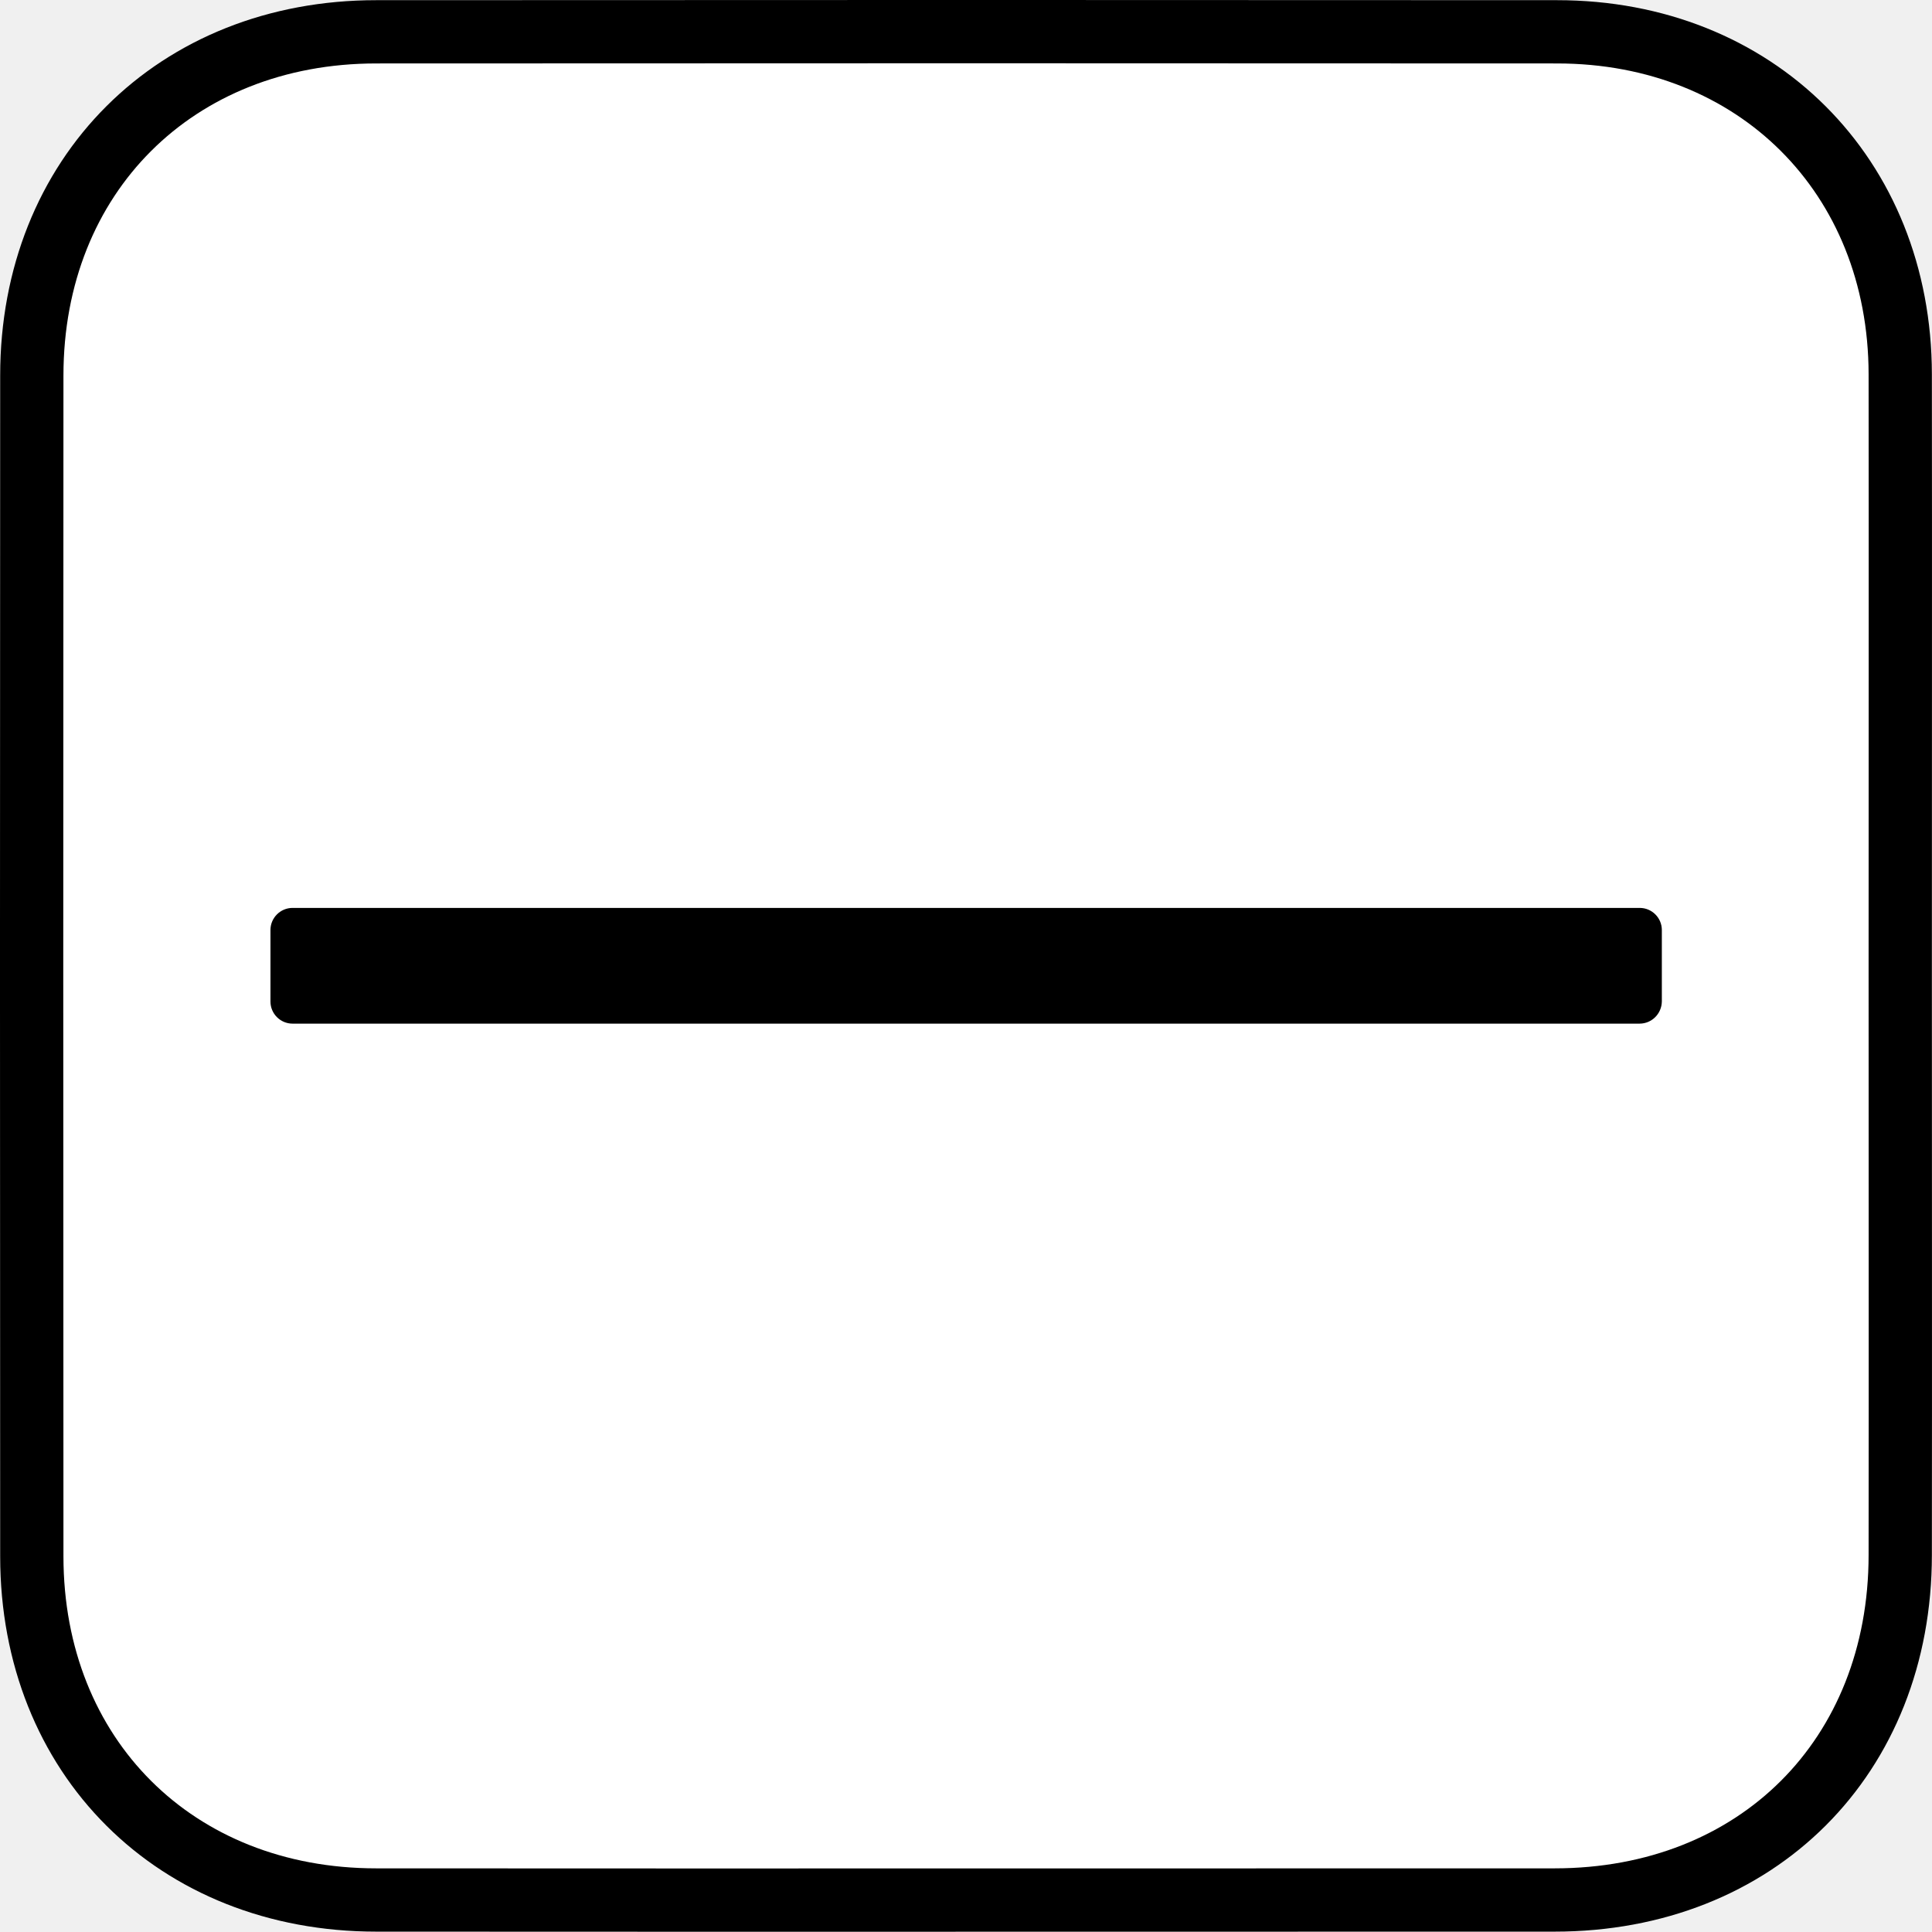
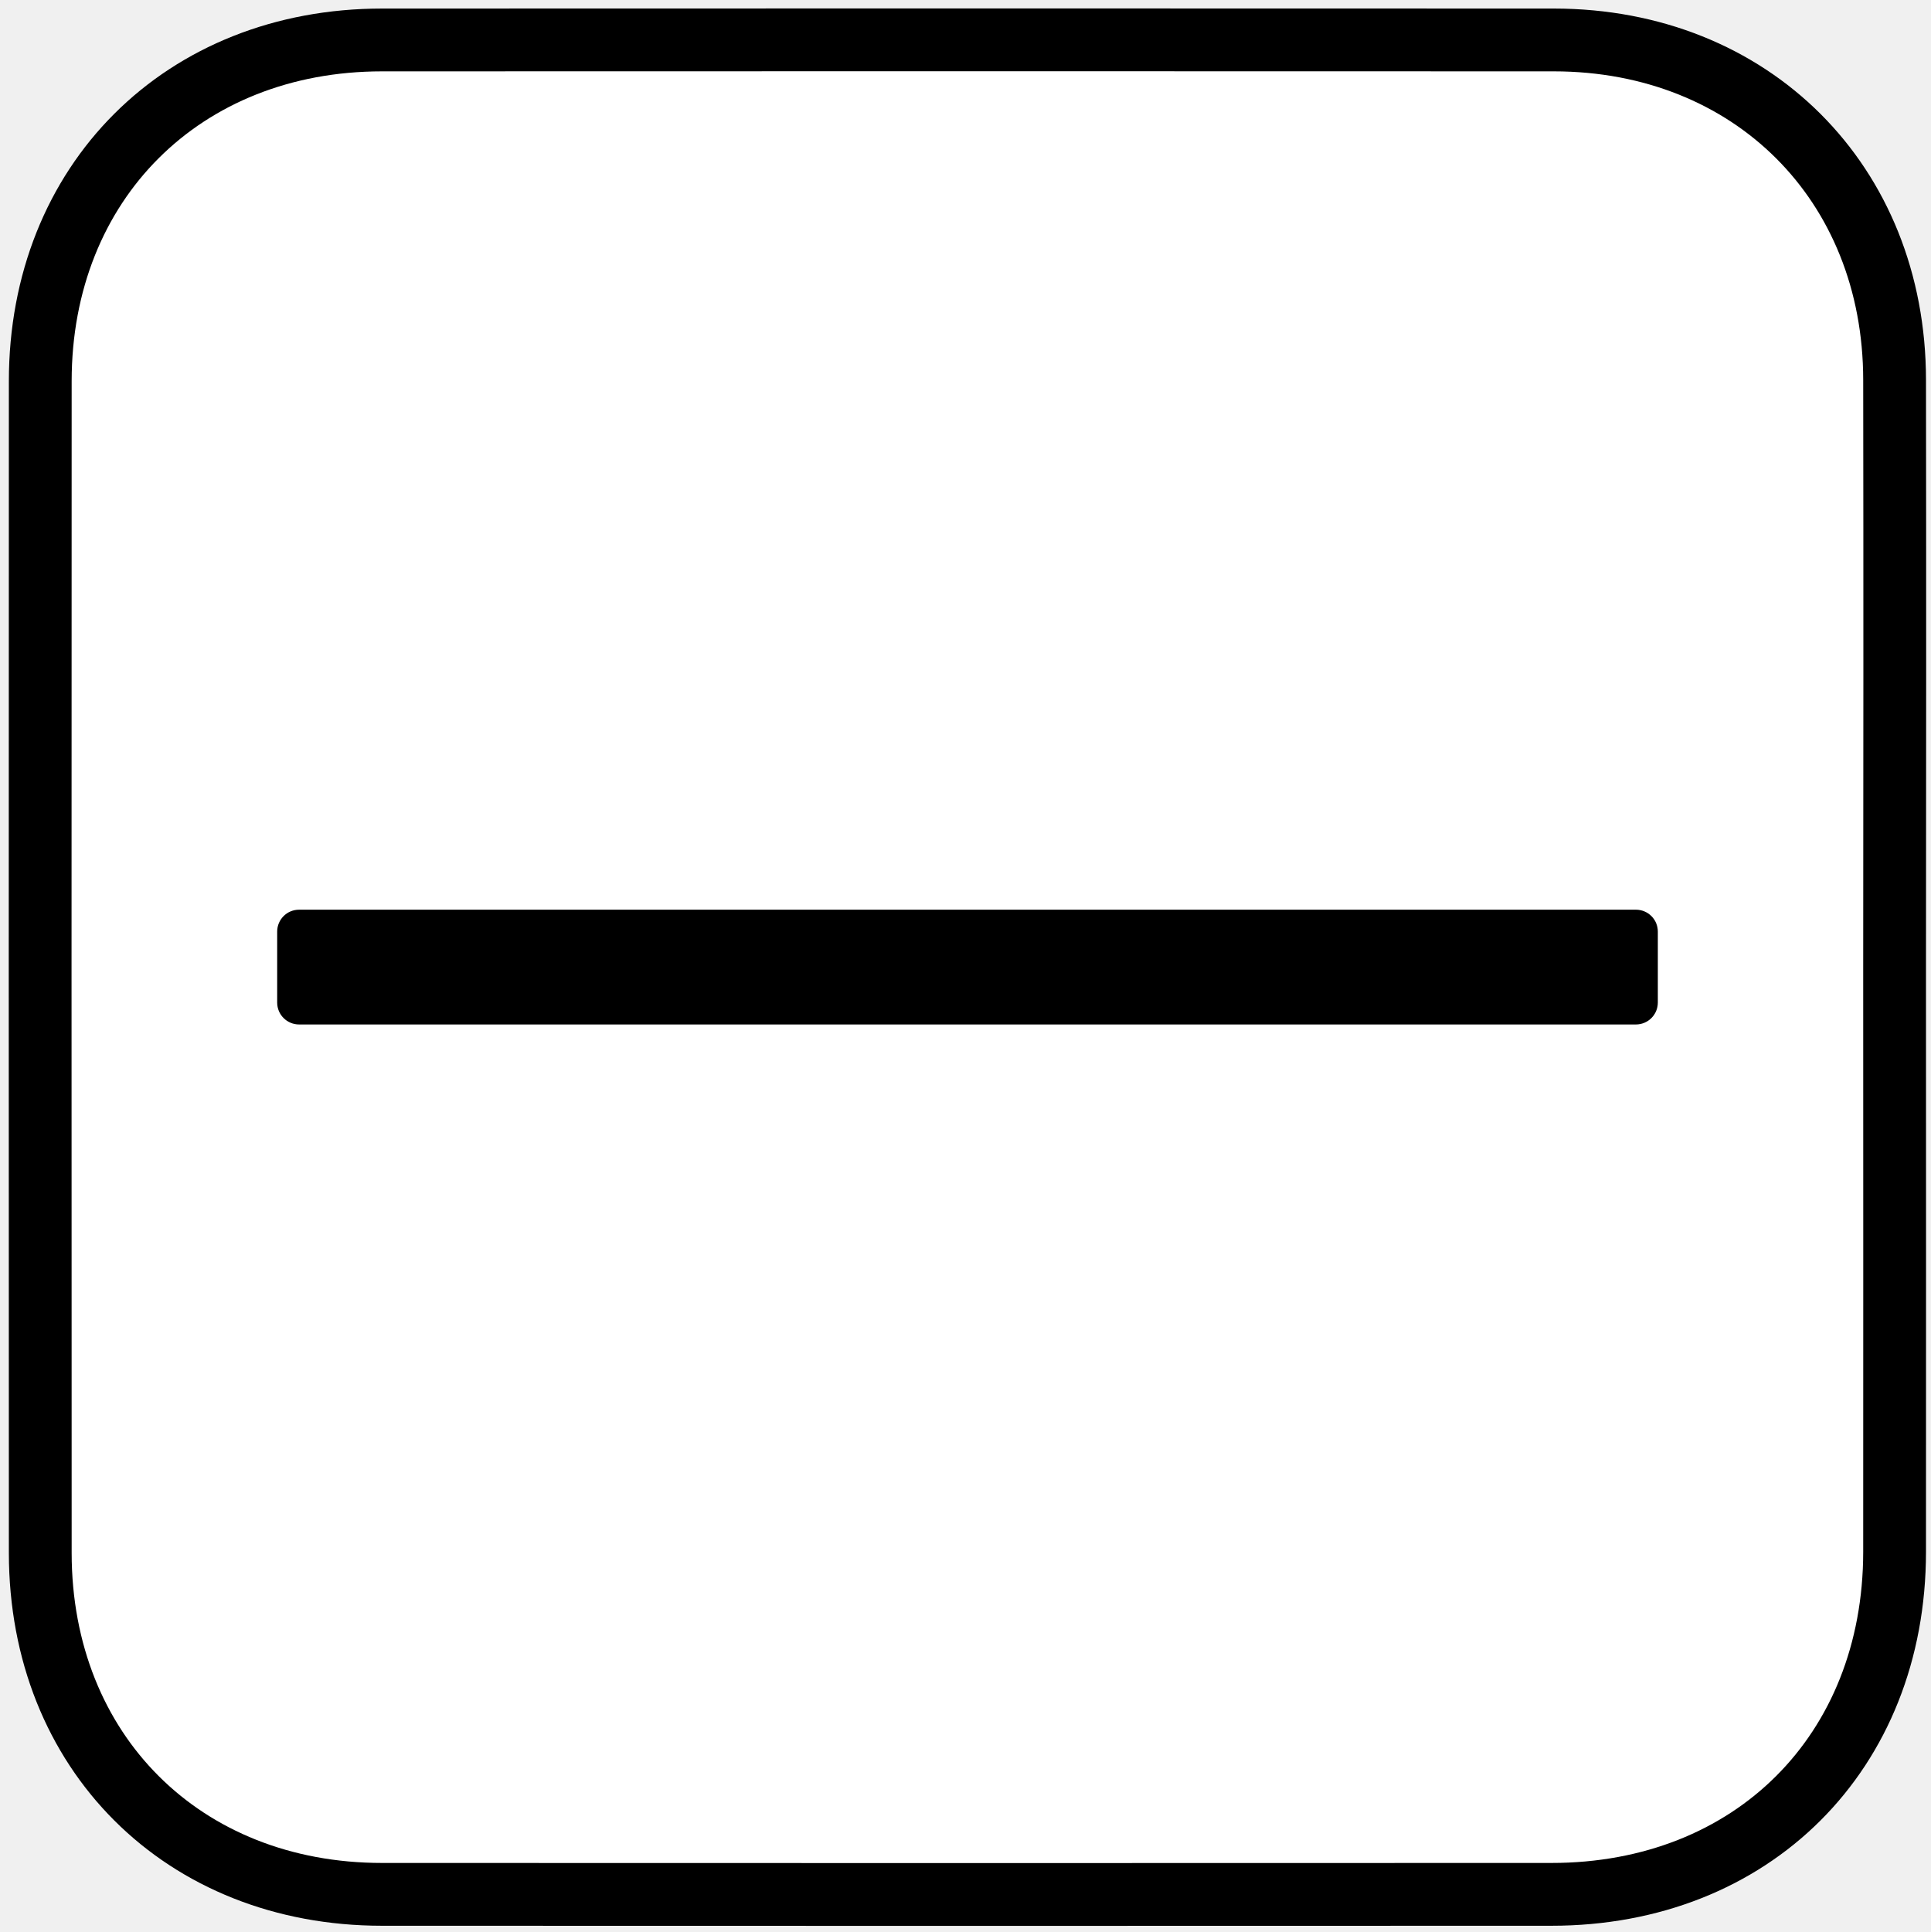
- <svg xmlns="http://www.w3.org/2000/svg" width="77.8" height="77.79" version="1.1" viewBox="0 0 77.8 77.79" xml:space="preserve">
+ <svg xmlns="http://www.w3.org/2000/svg" version="1.1" id="Layer_1" x="0px" y="0px" viewBox="0 0 125.14 125.24" style="enable-background:new 0 0 125.14 125.24;" xml:space="preserve">
  <style type="text/css">
- 	.st0{fill:#FFFFFF;stroke:#000000;stroke-width:2.548;stroke-miterlimit:10;}
+ 	.st0{fill:#FFFFFF;stroke:#000000;stroke-width:4.071;stroke-miterlimit:10;}
</style>
-   <path class="st0" d="m76.521 15.071c-0.01-8-5.81-13.79-13.82-13.79-15.85-0.01-31.7-0.01-47.55 0-8.08 0-13.87 5.78-13.87 13.84-0.01 15.85-0.01 31.7 0 47.55 0 8.07 5.79 13.84 13.87 13.84 15.82 0.01 31.63 0 47.45 0 8.15 0 13.92-5.76 13.92-13.9 0.01-7.87 0-15.75 0-23.62 0-7.97 0.01-15.94 0-23.92z" fill="#fff" stroke="#000" stroke-miterlimit="10" stroke-width="2.548" />
-   <path d="m66.021 41.221h-54.24c-0.49 0-0.89-0.4-0.89-0.89v-2.88c0-0.49 0.4-0.89 0.89-0.89h54.25c0.49 0 0.89 0.4 0.89 0.89v2.88c-0.01 0.5-0.41 0.89-0.9 0.89z" />
+   <path class="st0" d="M122.83,24.63c-0.01-12.78-9.28-22.03-22.08-22.04c-25.33-0.01-50.65-0.01-75.98,0  c-12.91,0-22.16,9.23-22.16,22.12c-0.01,25.32-0.01,50.65,0,75.97c0.01,12.89,9.25,22.12,22.16,22.12c25.27,0.01,50.54,0.01,75.81,0  c13.02,0,22.24-9.2,22.25-22.2c0.01-12.58,0-25.16,0-37.74C122.84,50.12,122.85,37.37,122.83,24.63z" />
+   <path d="M106.06,66.41H19.39c-0.78,0-1.42-0.63-1.42-1.42l0-4.6c0-0.78,0.63-1.42,1.42-1.42h86.67c0.78,0,1.42,0.63,1.42,1.42v4.6  C107.48,65.78,106.84,66.41,106.06,66.41z" />
</svg>
